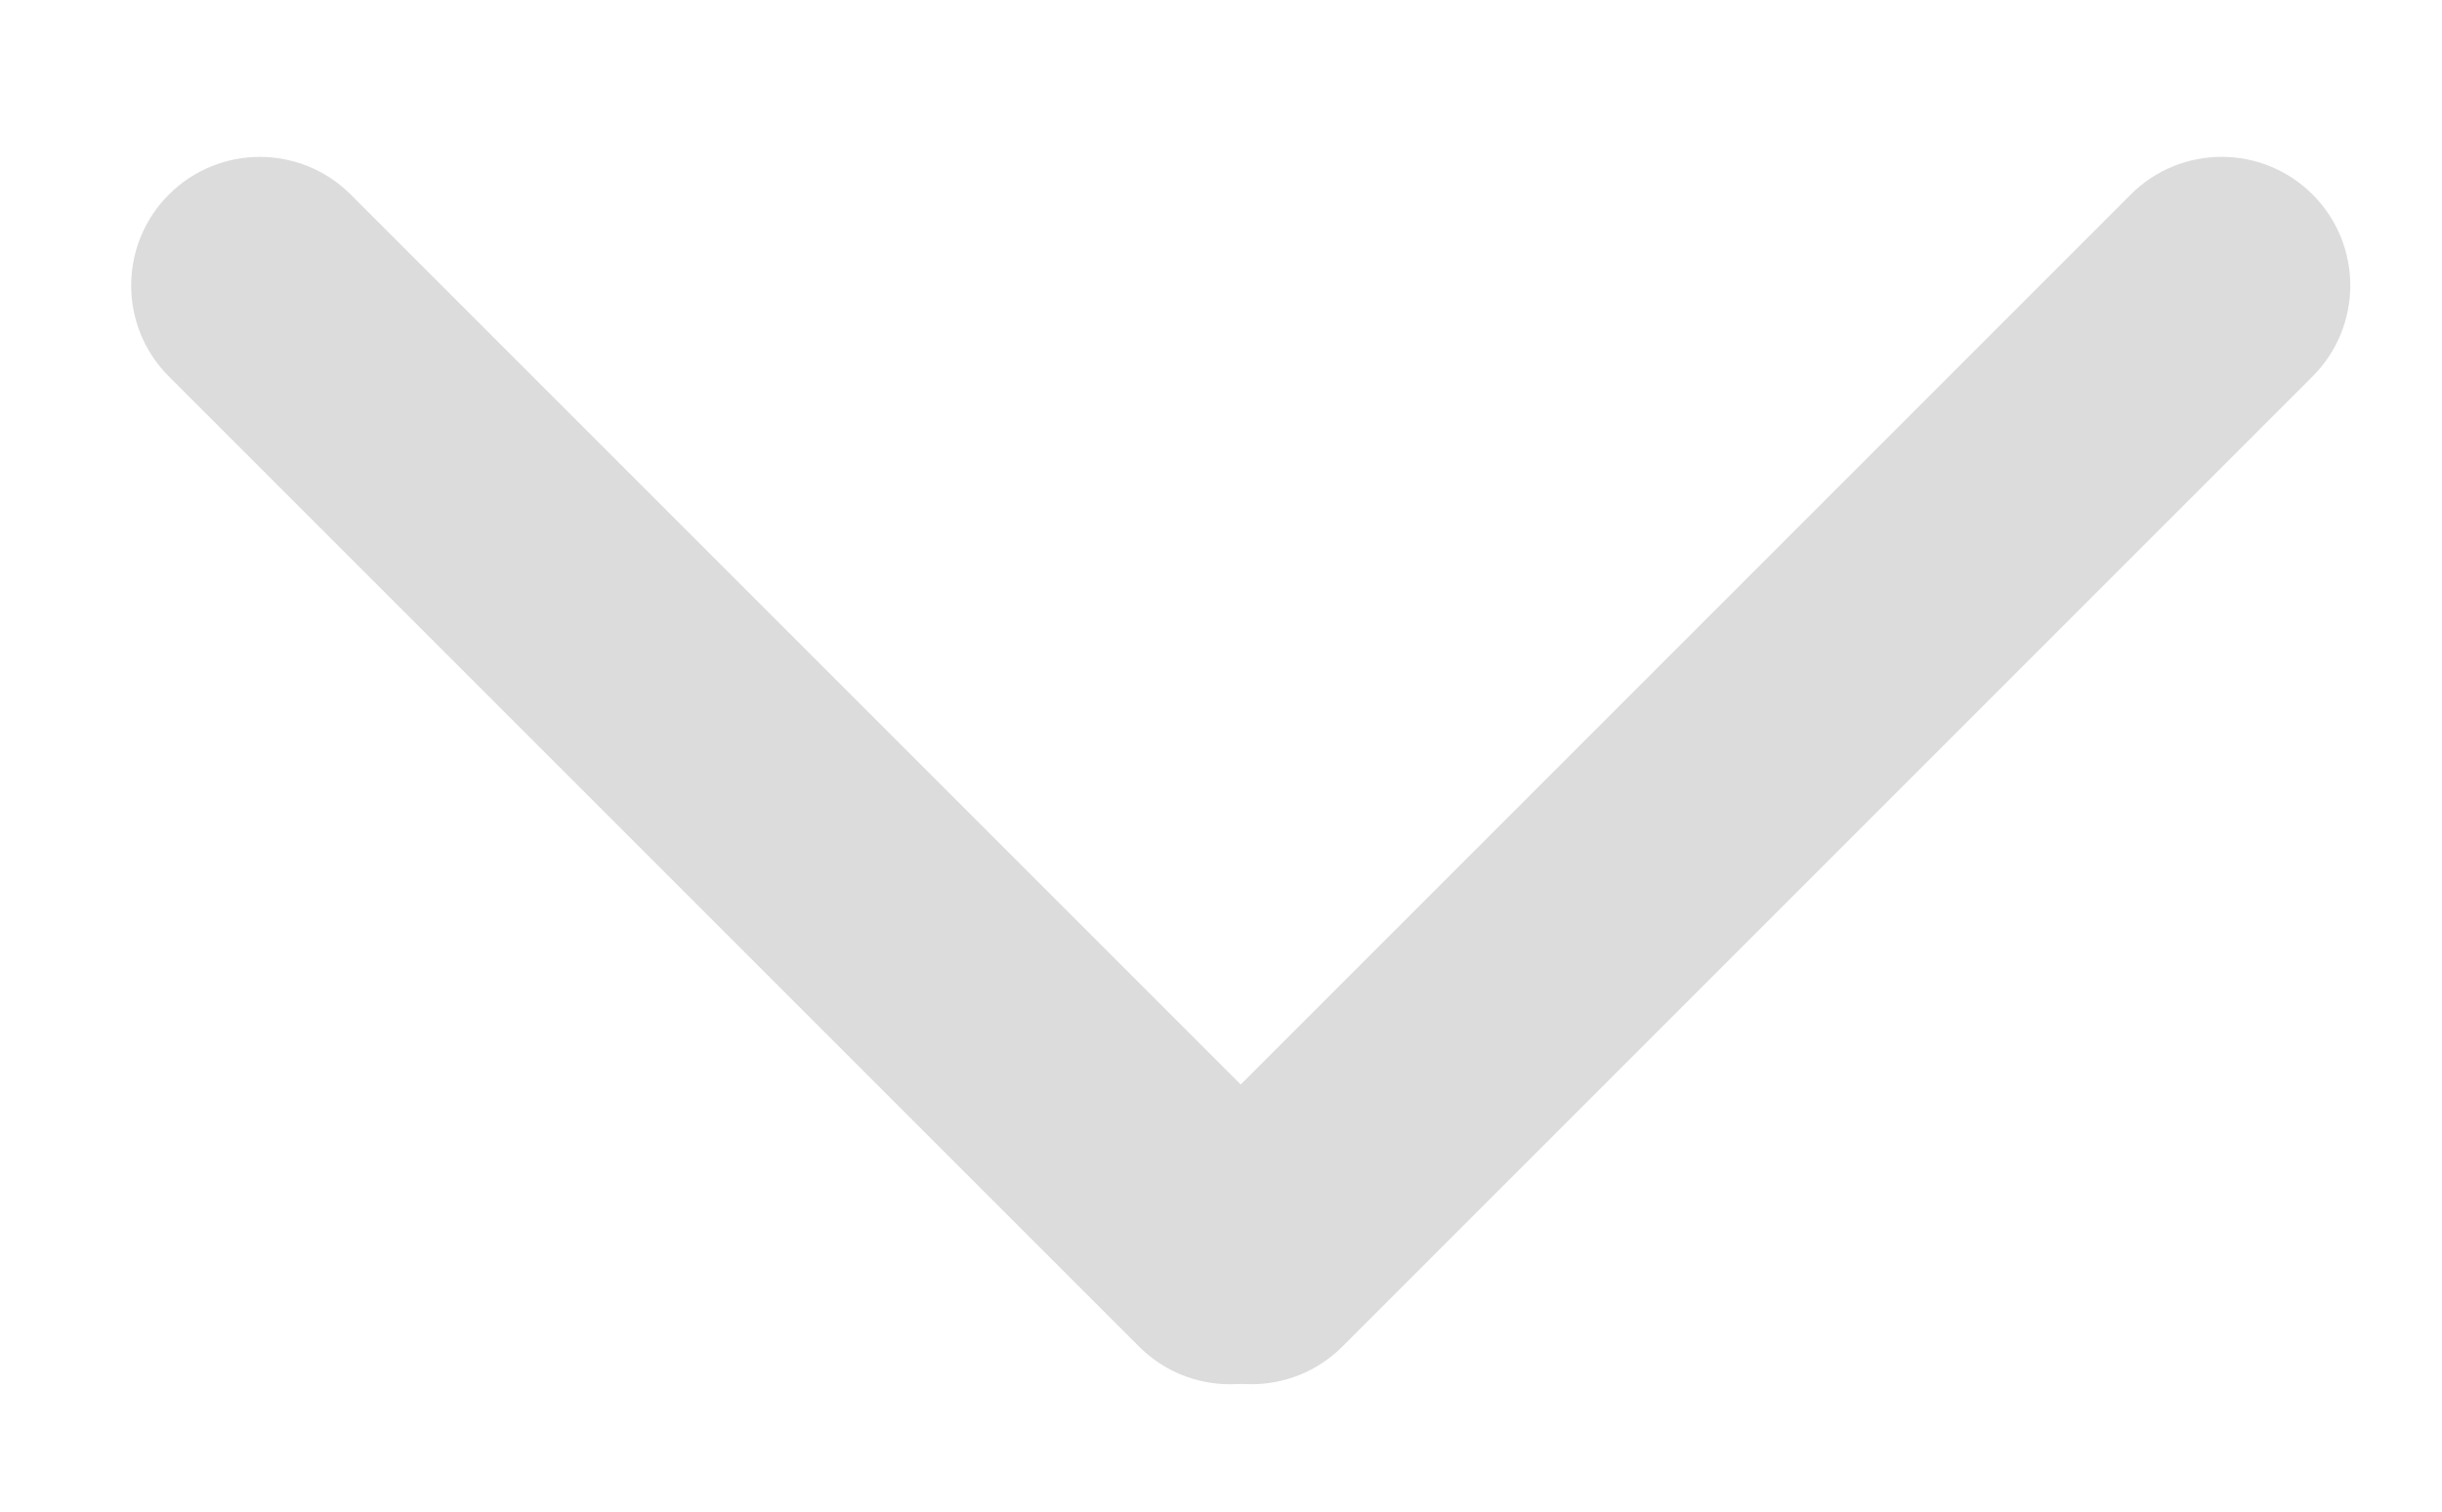
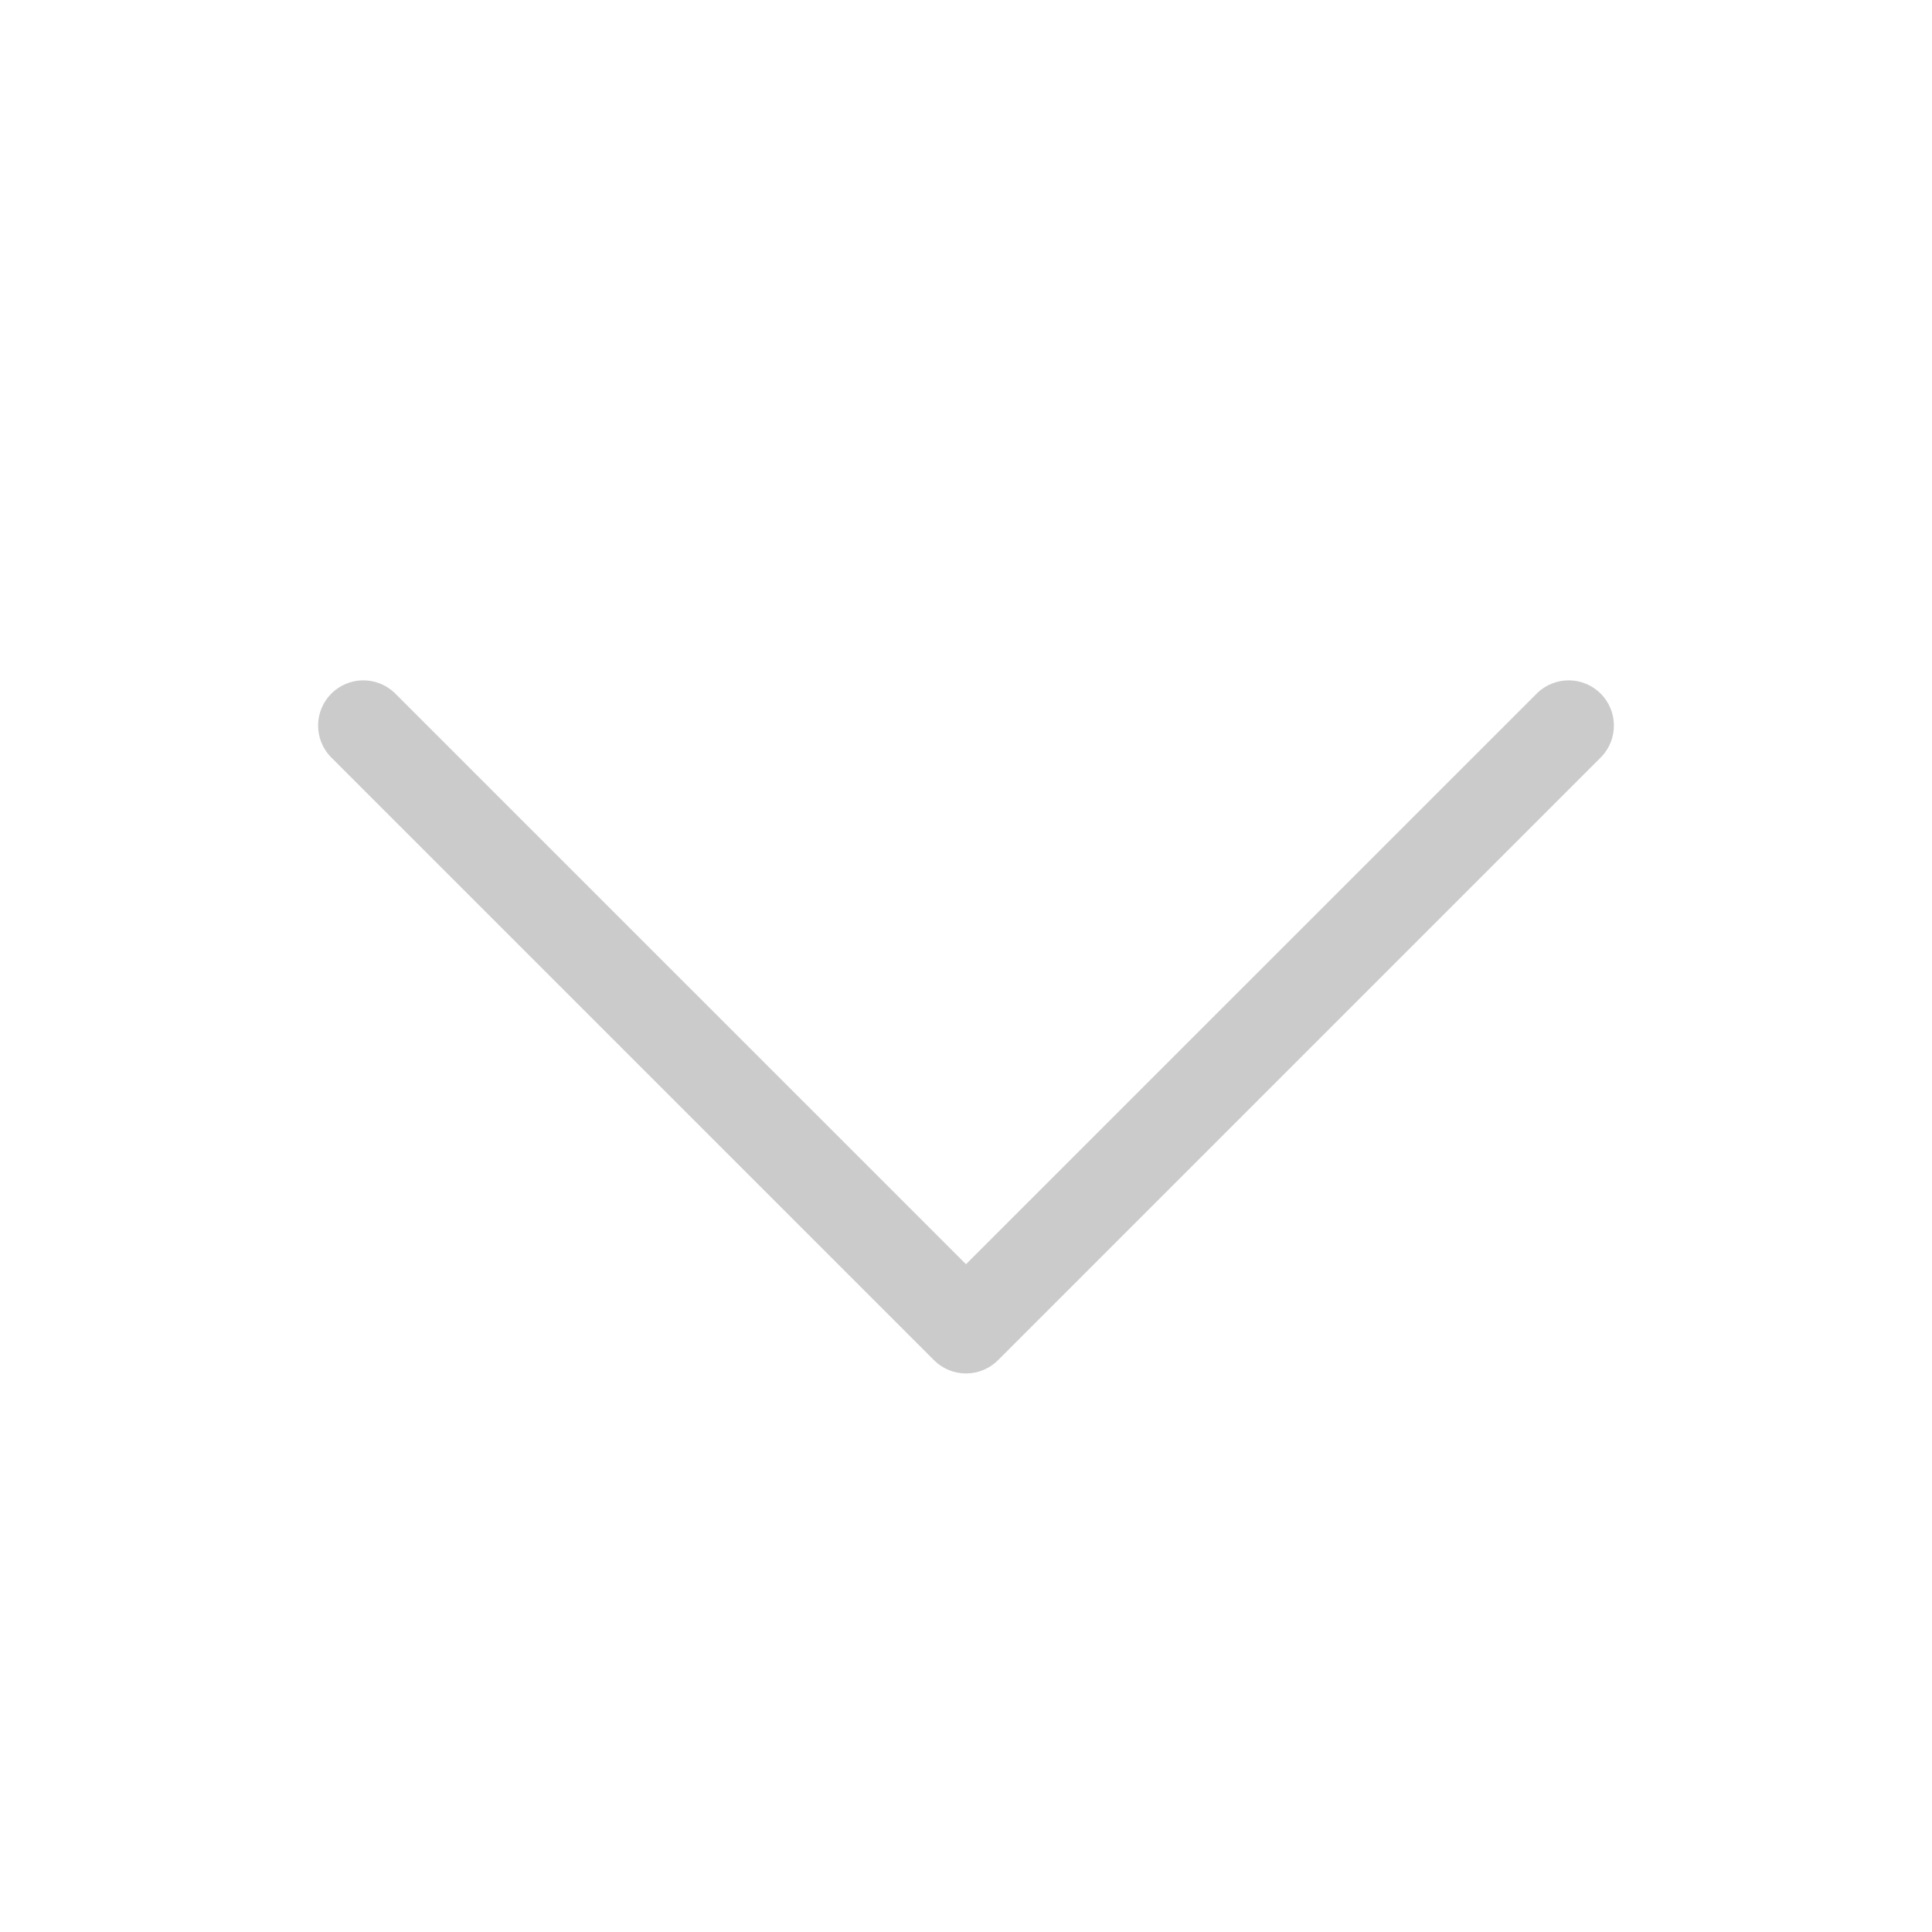
- <svg xmlns="http://www.w3.org/2000/svg" width="21" height="13" viewBox="0 0 21 13" fill="none">
-   <rect x="20.669" y="2.456" width="14.011" height="2.212" rx="1.106" transform="rotate(135 20.6694 2.45555)" fill="#DCDCDC" />
-   <rect x="2.234" y="0.891" width="14.011" height="2.212" rx="1.106" transform="rotate(45 2.23376 0.891235)" fill="#DCDCDC" />
+ <svg xmlns="http://www.w3.org/2000/svg" width="20" height="20" viewBox="0 0 20 20" fill="none">
+   <path d="M16.581 7.831L10.331 14.081C10.243 14.169 10.124 14.218 10 14.218C9.876 14.218 9.757 14.169 9.669 14.081L3.419 7.831C3.336 7.742 3.291 7.625 3.293 7.503C3.295 7.382 3.344 7.266 3.43 7.18C3.516 7.094 3.632 7.045 3.753 7.043C3.875 7.041 3.992 7.086 4.081 7.169L10 13.087L15.919 7.169C16.008 7.086 16.125 7.041 16.247 7.043C16.368 7.045 16.484 7.094 16.57 7.18C16.656 7.266 16.705 7.382 16.707 7.503C16.709 7.625 16.664 7.742 16.581 7.831Z" fill="#CBCBCB" />
</svg>
